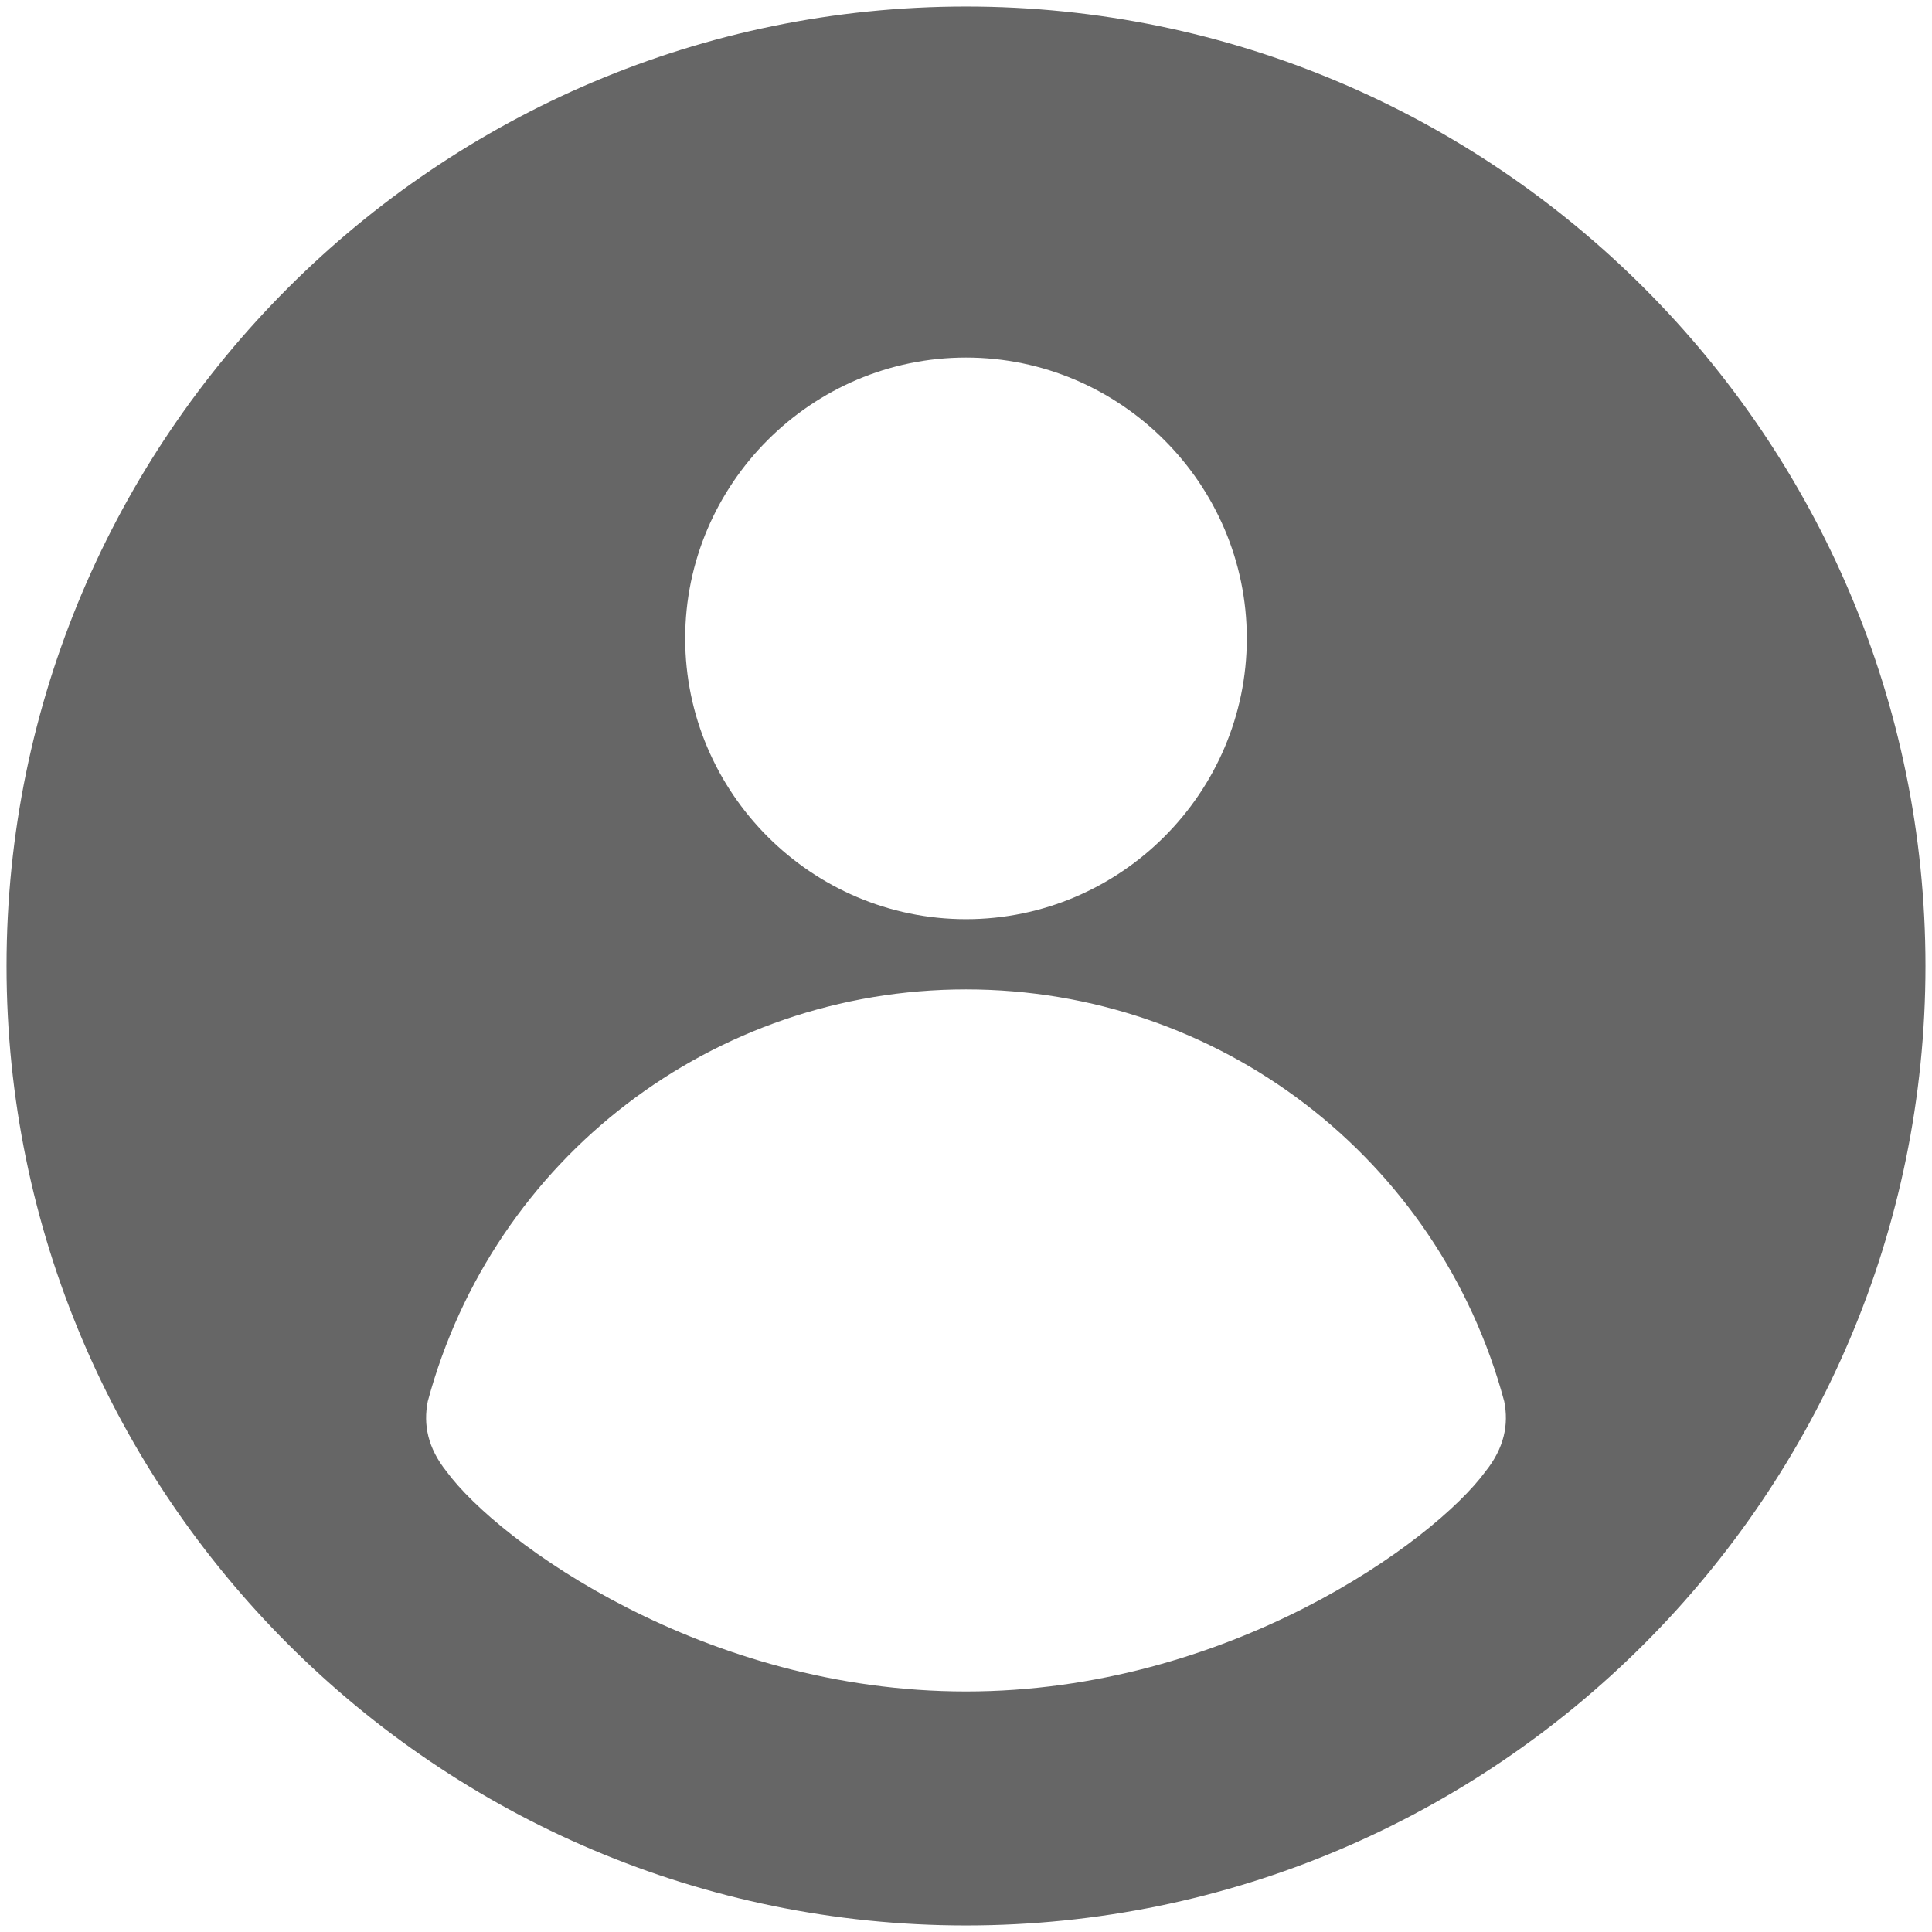
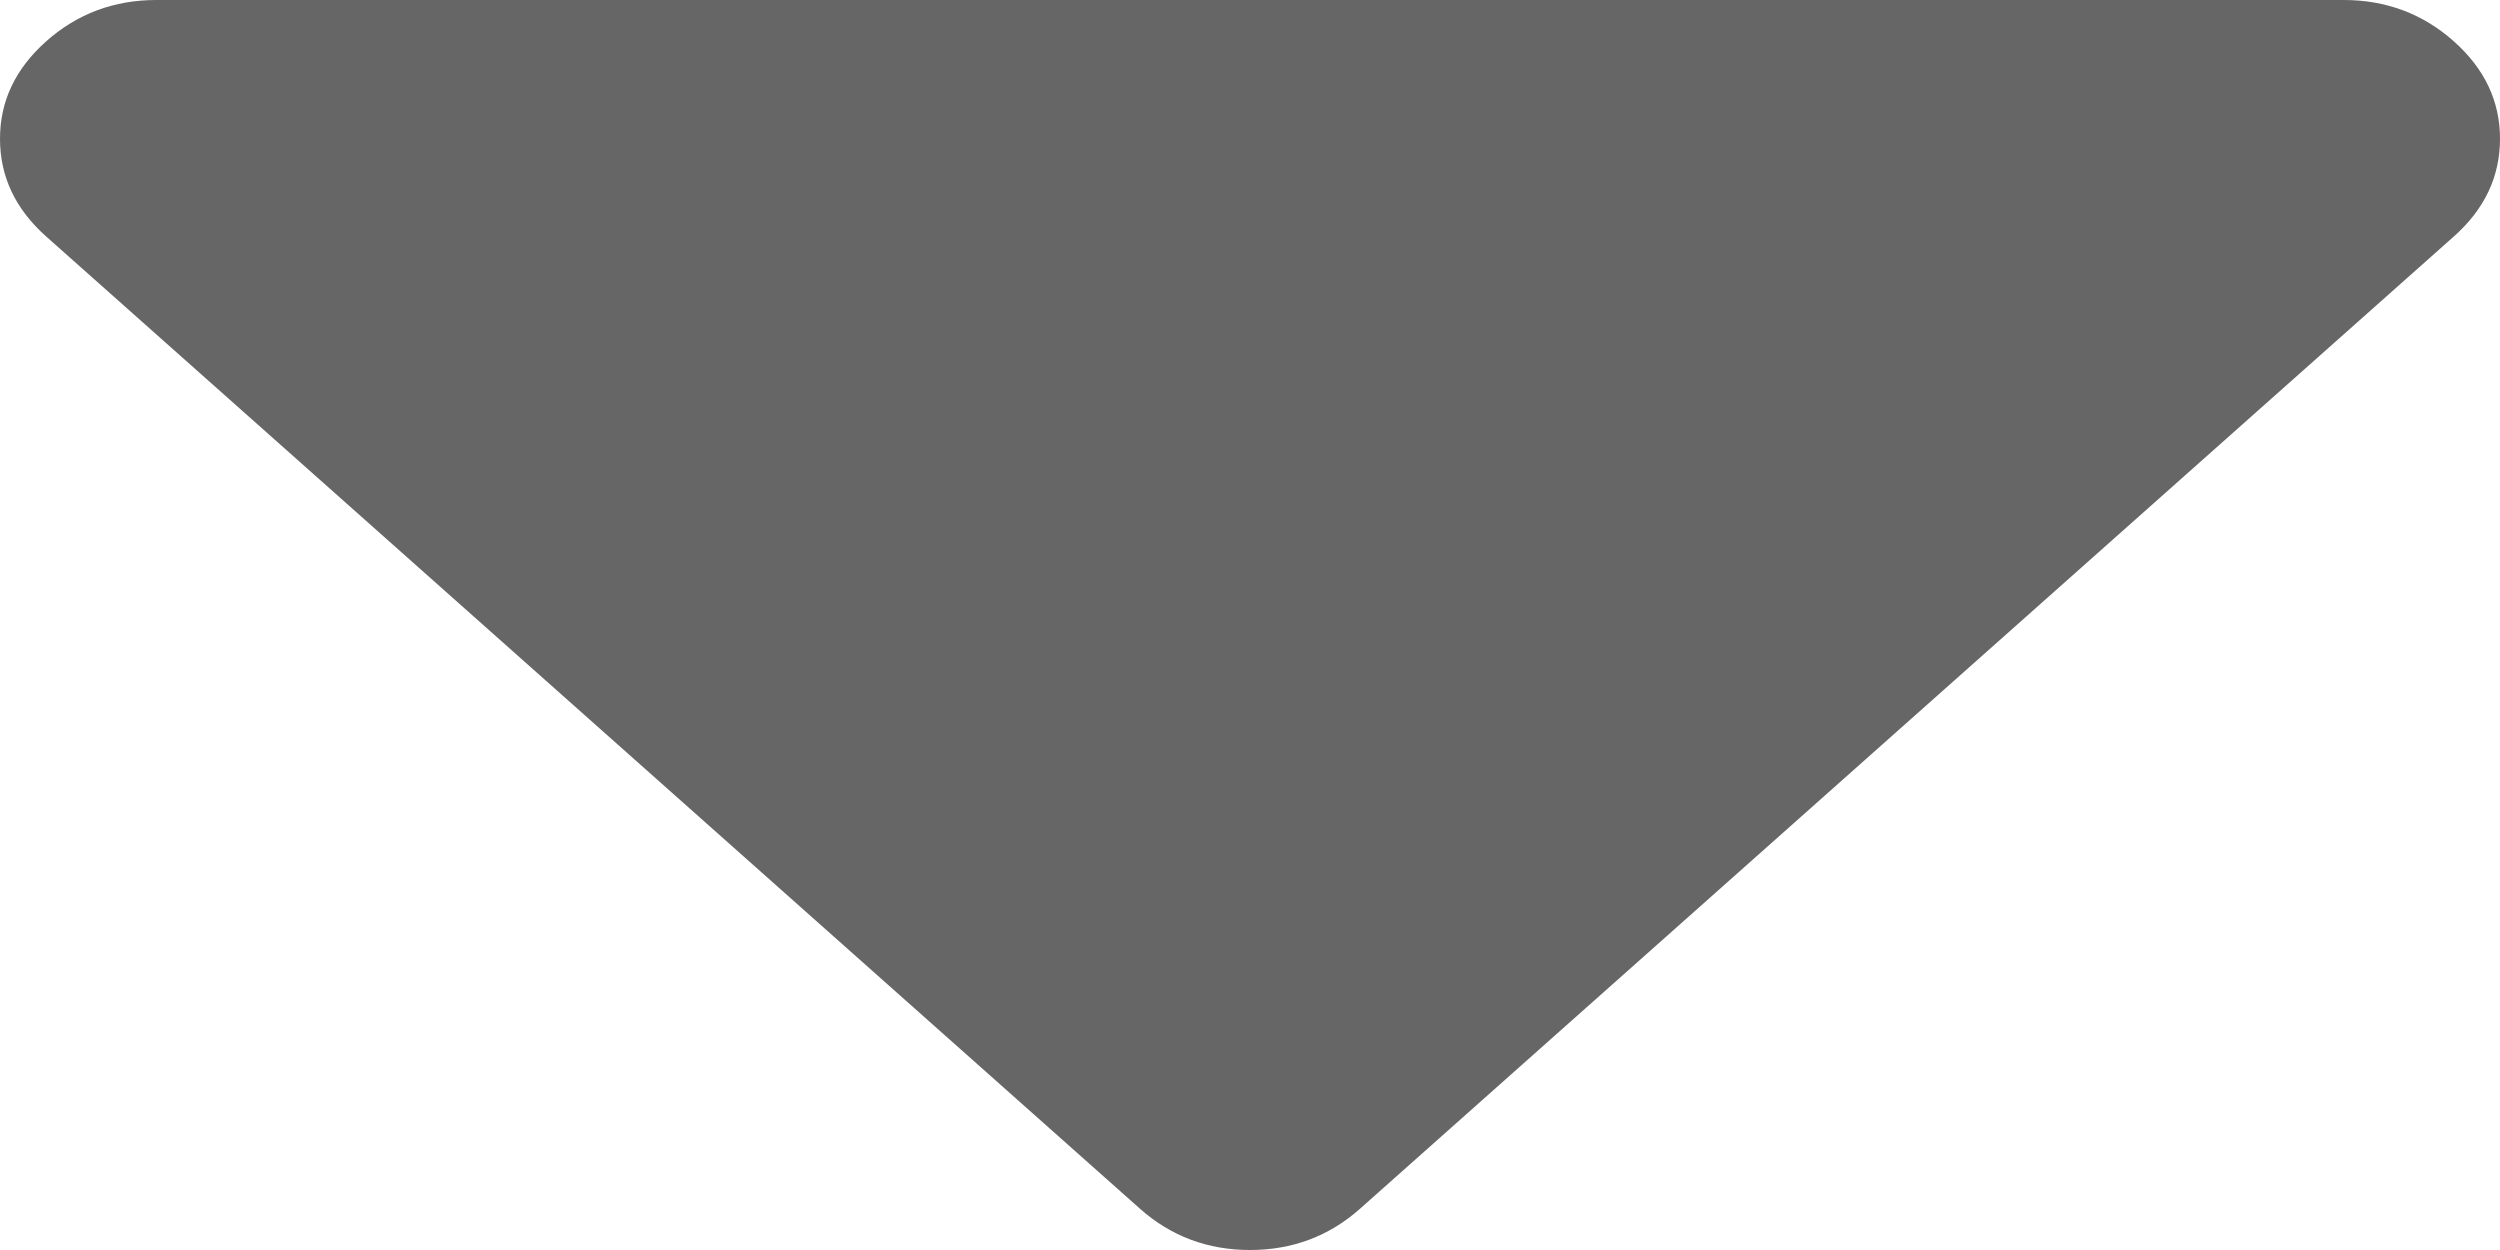
- <svg xmlns="http://www.w3.org/2000/svg" version="1.1" width="26px" height="26px">
-   <g transform="matrix(1 0 0 1 -584 -13 )">
-     <path d="M 25.912 13  C 25.912 5.883  20.117 0.088  13 0.088  C 5.883 0.088  0.088 5.883  0.088 13  C 0.088 20.117  5.883 25.912  13 25.912  C 20.117 25.912  25.912 20.117  25.912 13  Z M 9.221 8.591  C 9.221 6.513  10.922 4.812  13 4.812  C 15.078 4.812  16.779 6.513  16.779 8.591  C 16.779 10.67  15.078 12.37  13 12.37  C 10.922 12.37  9.221 10.67  9.221 8.591  Z M 20.243 18.858  C 20.306 19.172  20.243 19.487  19.991 19.802  C 19.298 20.747  16.527 22.763  13 22.763  C 9.473 22.763  6.702 20.747  6.009 19.802  C 5.757 19.487  5.694 19.172  5.757 18.858  C 6.639 15.582  9.599 13.315  13 13.315  C 16.401 13.315  19.361 15.582  20.243 18.858  Z " fill-rule="nonzero" fill="#666666" stroke="none" transform="matrix(1 0 0 1 584 13 )" />
+ <svg xmlns="http://www.w3.org/2000/svg" version="1.1" width="8px" height="4px">
+   <g transform="matrix(1 0 0 1 -613 -25 )">
+     <path d="M 7.852 0.132  C 7.951 0.22  8 0.324  8 0.444  C 8 0.565  7.951 0.669  7.852 0.757  L 4.352 3.868  C 4.253 3.956  4.135 4  4 4  C 3.865 4  3.747 3.956  3.648 3.868  L 0.148 0.757  C 0.049 0.669  0 0.565  0 0.444  C 0 0.324  0.049 0.22  0.148 0.132  C 0.247 0.044  0.365 0  0.5 0  L 7.5 0  C 7.635 0  7.753 0.044  7.852 0.132  Z " fill-rule="nonzero" fill="#666666" stroke="none" transform="matrix(1 0 0 1 613 25 )" />
  </g>
</svg>
